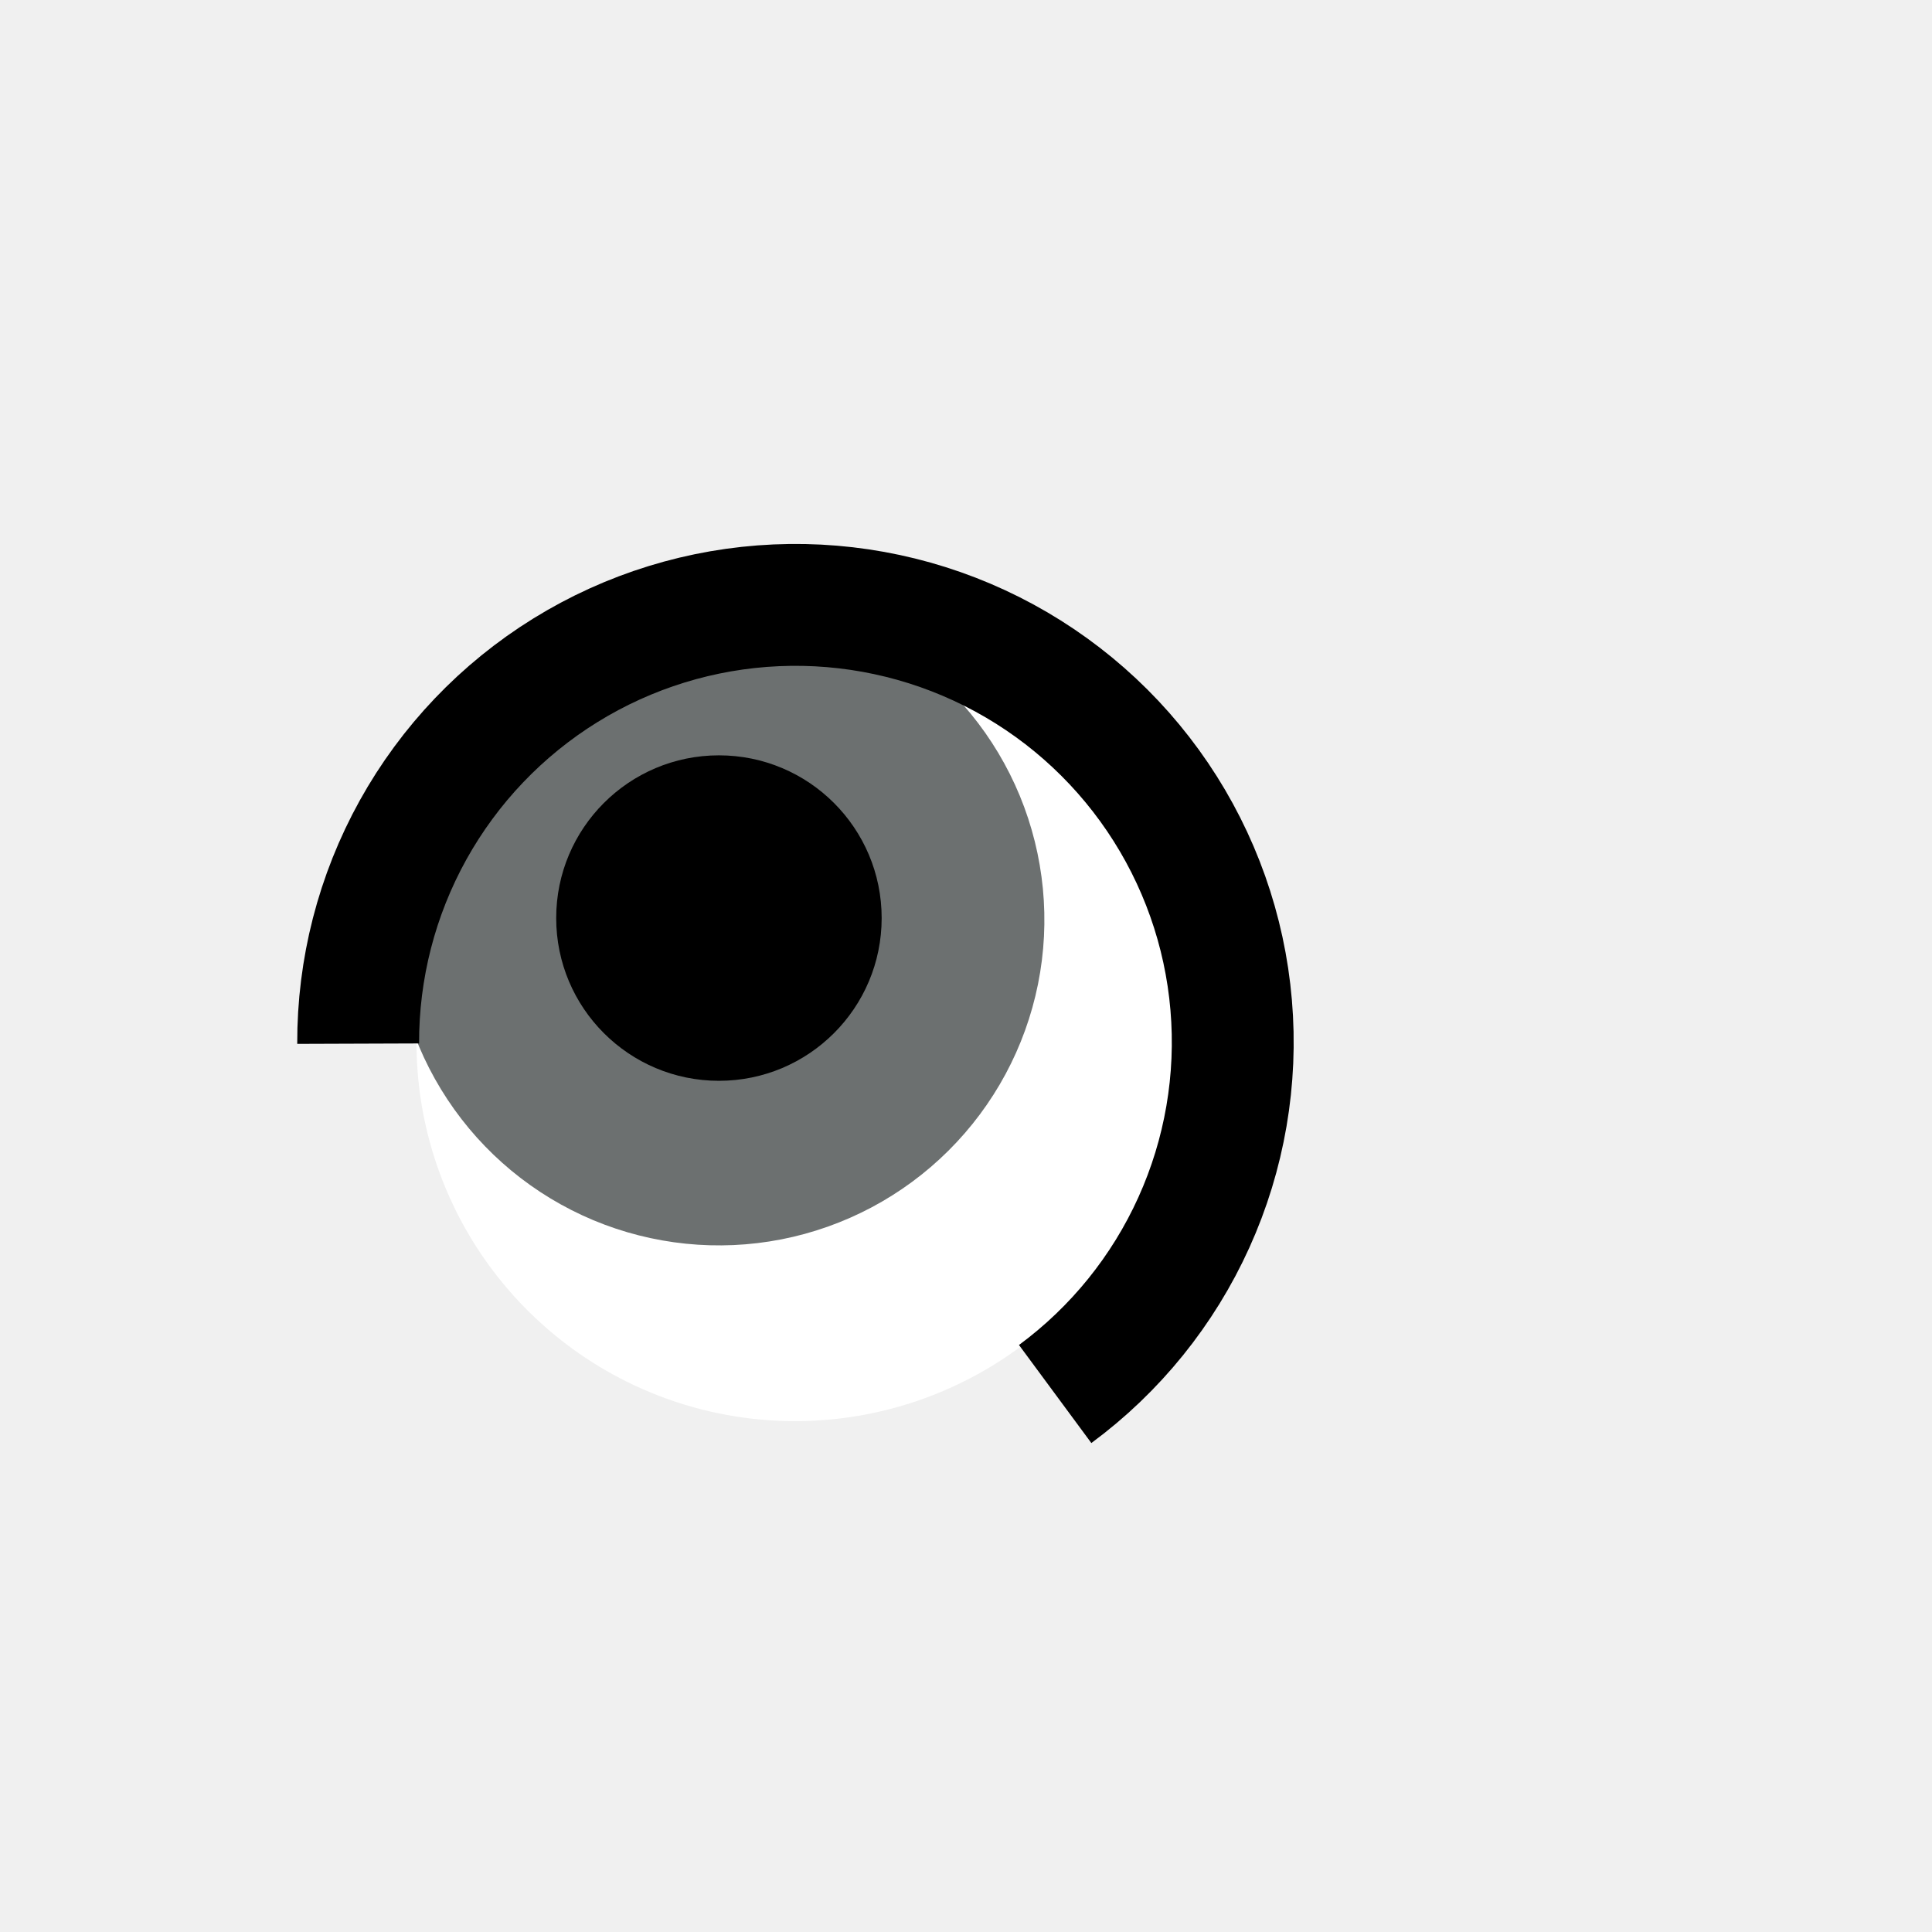
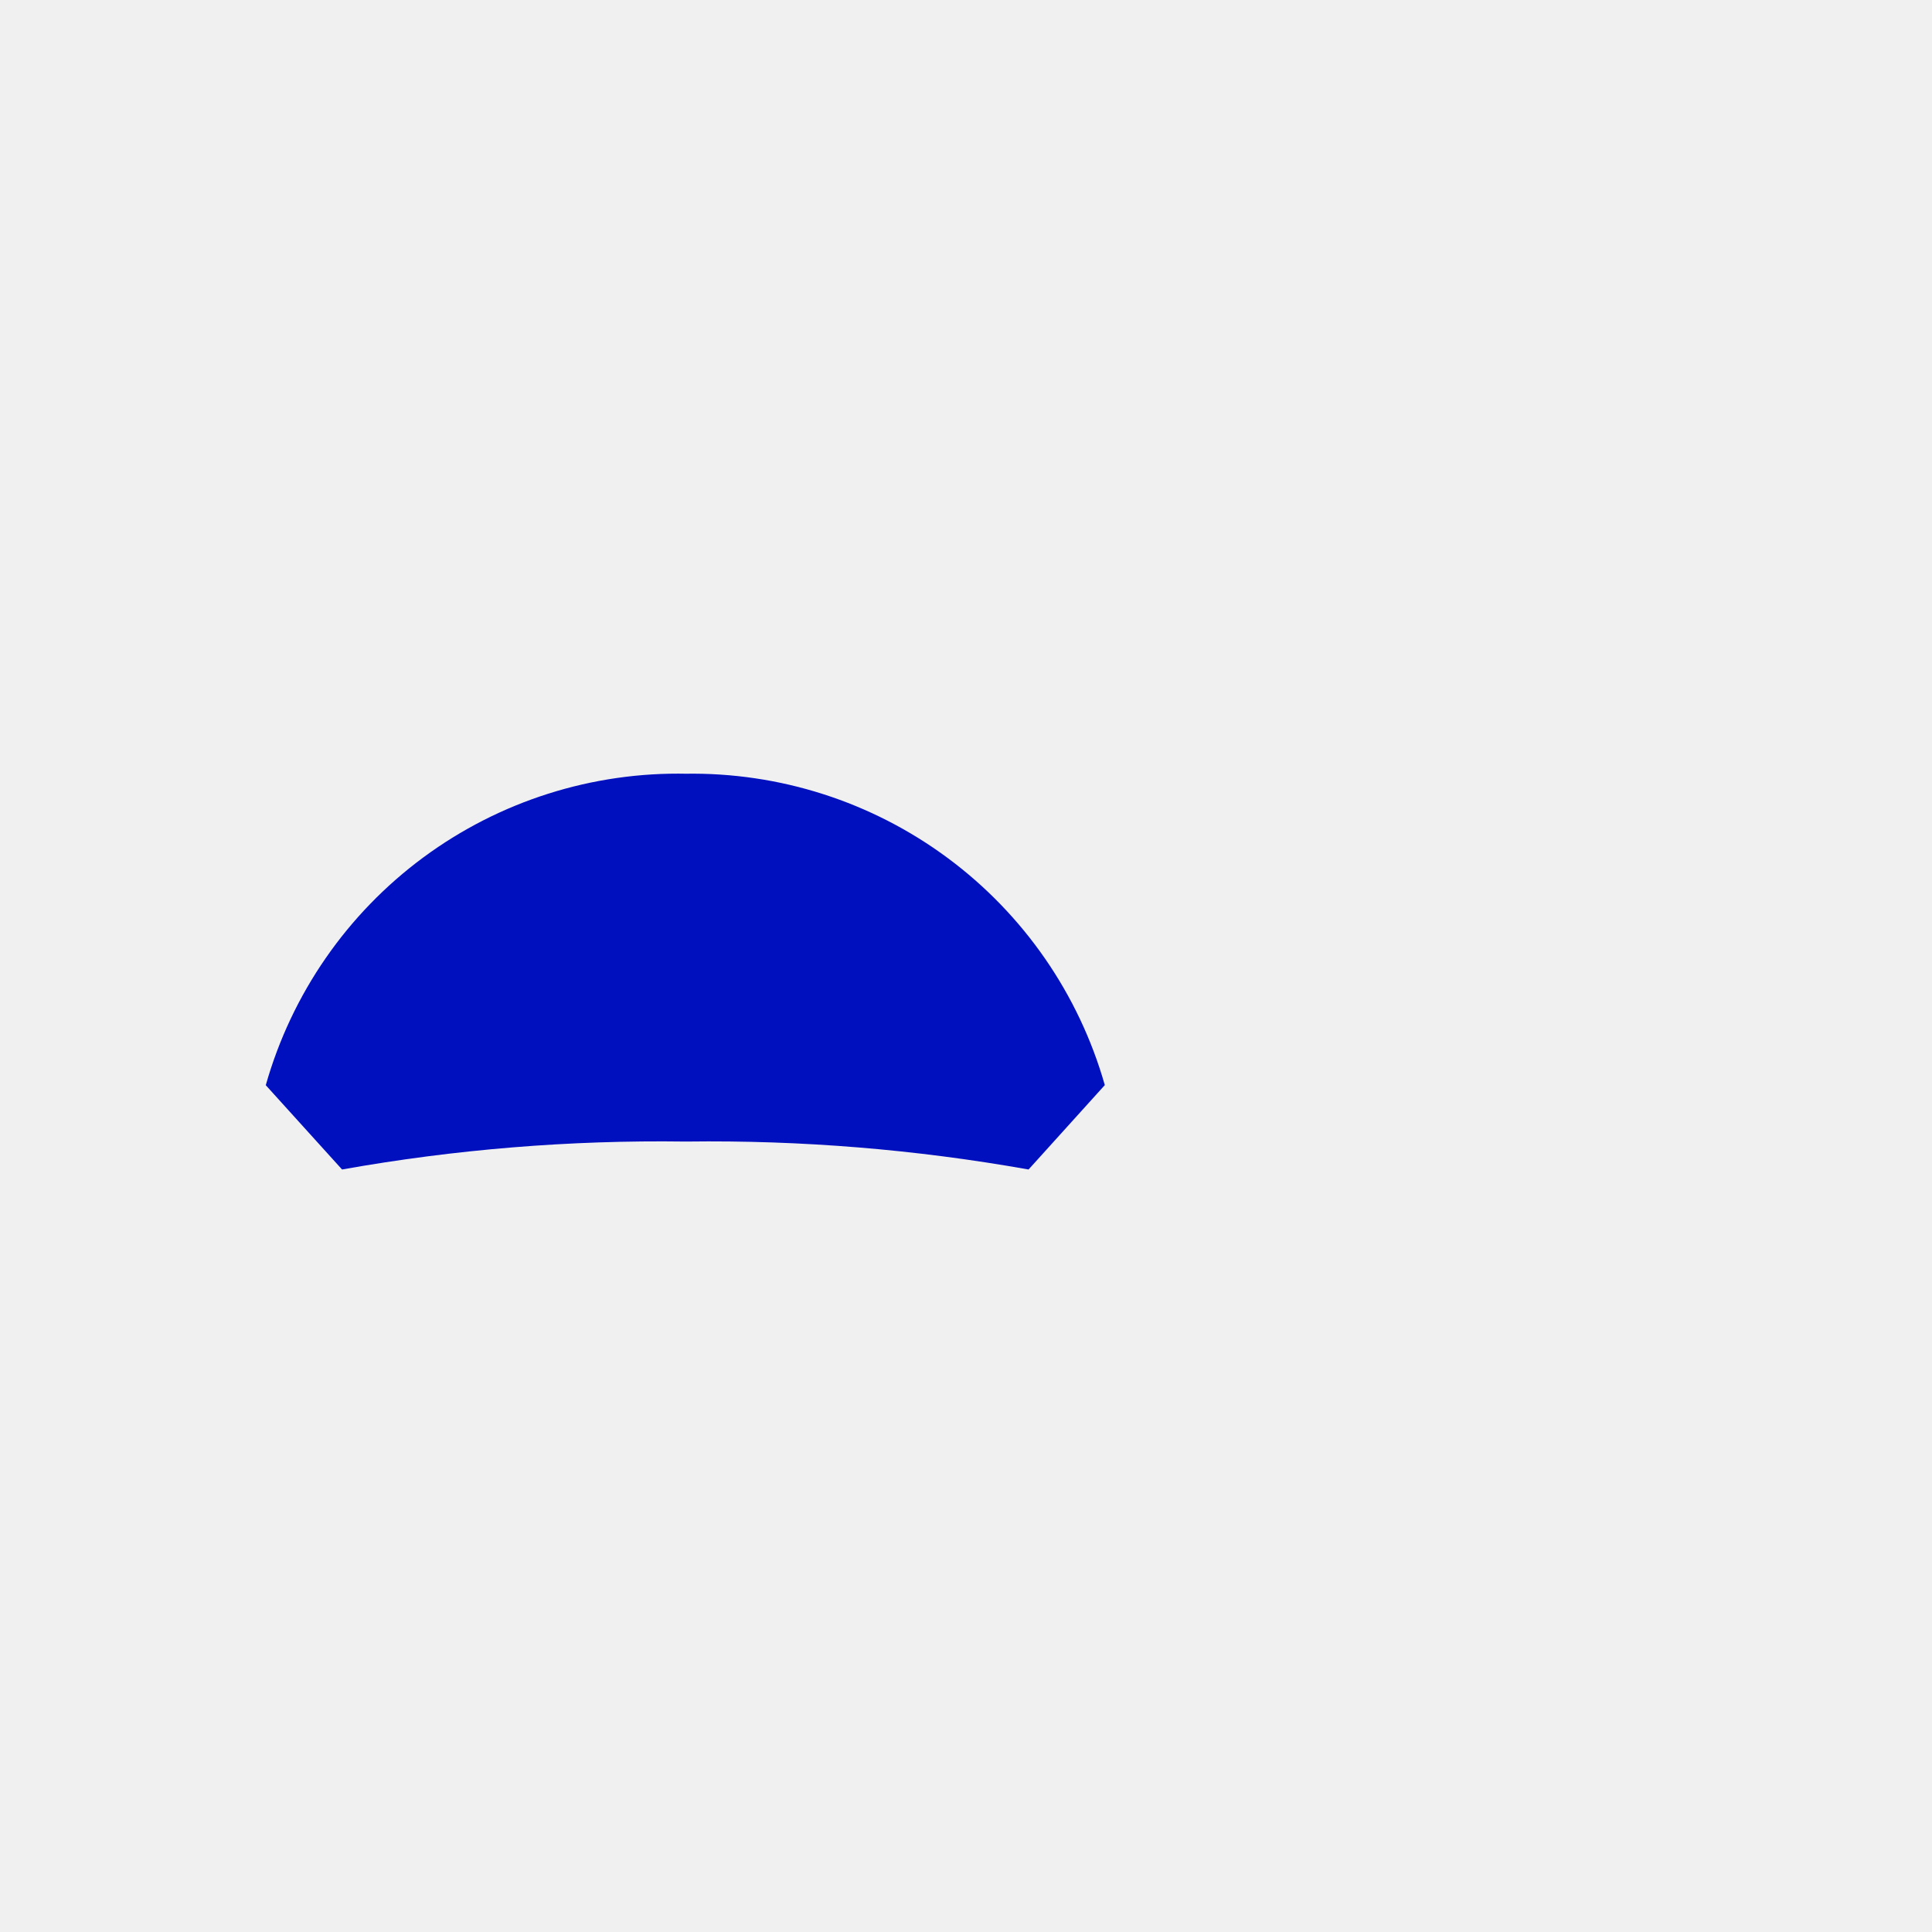
<svg xmlns="http://www.w3.org/2000/svg" width="52" height="52" viewBox="0 0 52 52" fill="none">
  <g id="eyes-34">
-     <path id="Vector" d="M11.21 28.09C11.216 30.105 11.819 32.073 12.943 33.745C14.068 35.417 15.662 36.719 17.526 37.485C19.39 38.251 21.438 38.447 23.414 38.049C25.389 37.651 27.202 36.676 28.623 35.248C30.044 33.82 31.01 32.002 31.399 30.025C31.787 28.048 31.581 26 30.806 24.14C30.03 22.28 28.721 20.692 27.044 19.576C25.366 18.46 23.395 17.866 21.38 17.87C18.677 17.878 16.087 18.959 14.18 20.875C12.273 22.792 11.205 25.387 11.21 28.09Z" fill="white" />
-     <path id="Vector_2" d="M10.59 24.71C10.58 26.445 11.085 28.143 12.042 29.59C12.998 31.038 14.363 32.168 15.963 32.839C17.563 33.509 19.326 33.69 21.028 33.358C22.731 33.025 24.296 32.195 25.526 30.972C26.756 29.749 27.596 28.188 27.938 26.488C28.28 24.787 28.109 23.023 27.448 21.419C26.786 19.816 25.664 18.445 24.222 17.48C22.78 16.515 21.085 16 19.35 16C17.035 16 14.815 16.916 13.173 18.548C11.532 20.18 10.603 22.395 10.59 24.71Z" fill="#6C7070" />
-     <path id="Vector_3" d="M19.35 29.09C21.769 29.09 23.73 27.129 23.73 24.71C23.73 22.291 21.769 20.33 19.35 20.33C16.931 20.33 14.97 22.291 14.97 24.71C14.97 27.129 16.931 29.09 19.35 29.09Z" fill="black" />
-     <path id="Vector_4" d="M28.4 37.52C30.019 36.325 31.304 34.735 32.133 32.903C32.963 31.07 33.308 29.055 33.137 27.05C32.967 25.046 32.285 23.119 31.157 21.453C30.029 19.787 28.494 18.438 26.696 17.534C24.899 16.631 22.9 16.203 20.89 16.292C18.88 16.381 16.927 16.983 15.216 18.042C13.505 19.101 12.095 20.58 11.118 22.339C10.142 24.098 9.633 26.078 9.64 28.09" stroke="black" stroke-width="3.28" />
+     <path id="Vector" d="M18.46 28.92C15.252 28.876 12.048 29.137 8.89 29.7C9.477 27.628 10.735 25.809 12.467 24.529C14.199 23.25 16.307 22.582 18.46 22.63C20.607 22.592 22.707 23.264 24.432 24.543C26.157 25.822 27.412 27.635 28 29.7C24.852 29.14 21.657 28.878 18.46 28.92Z" fill="#0010BF" stroke="#0010BF" stroke-width="3.61" stroke-linejoin="bevel" />
  </g>
</svg>
